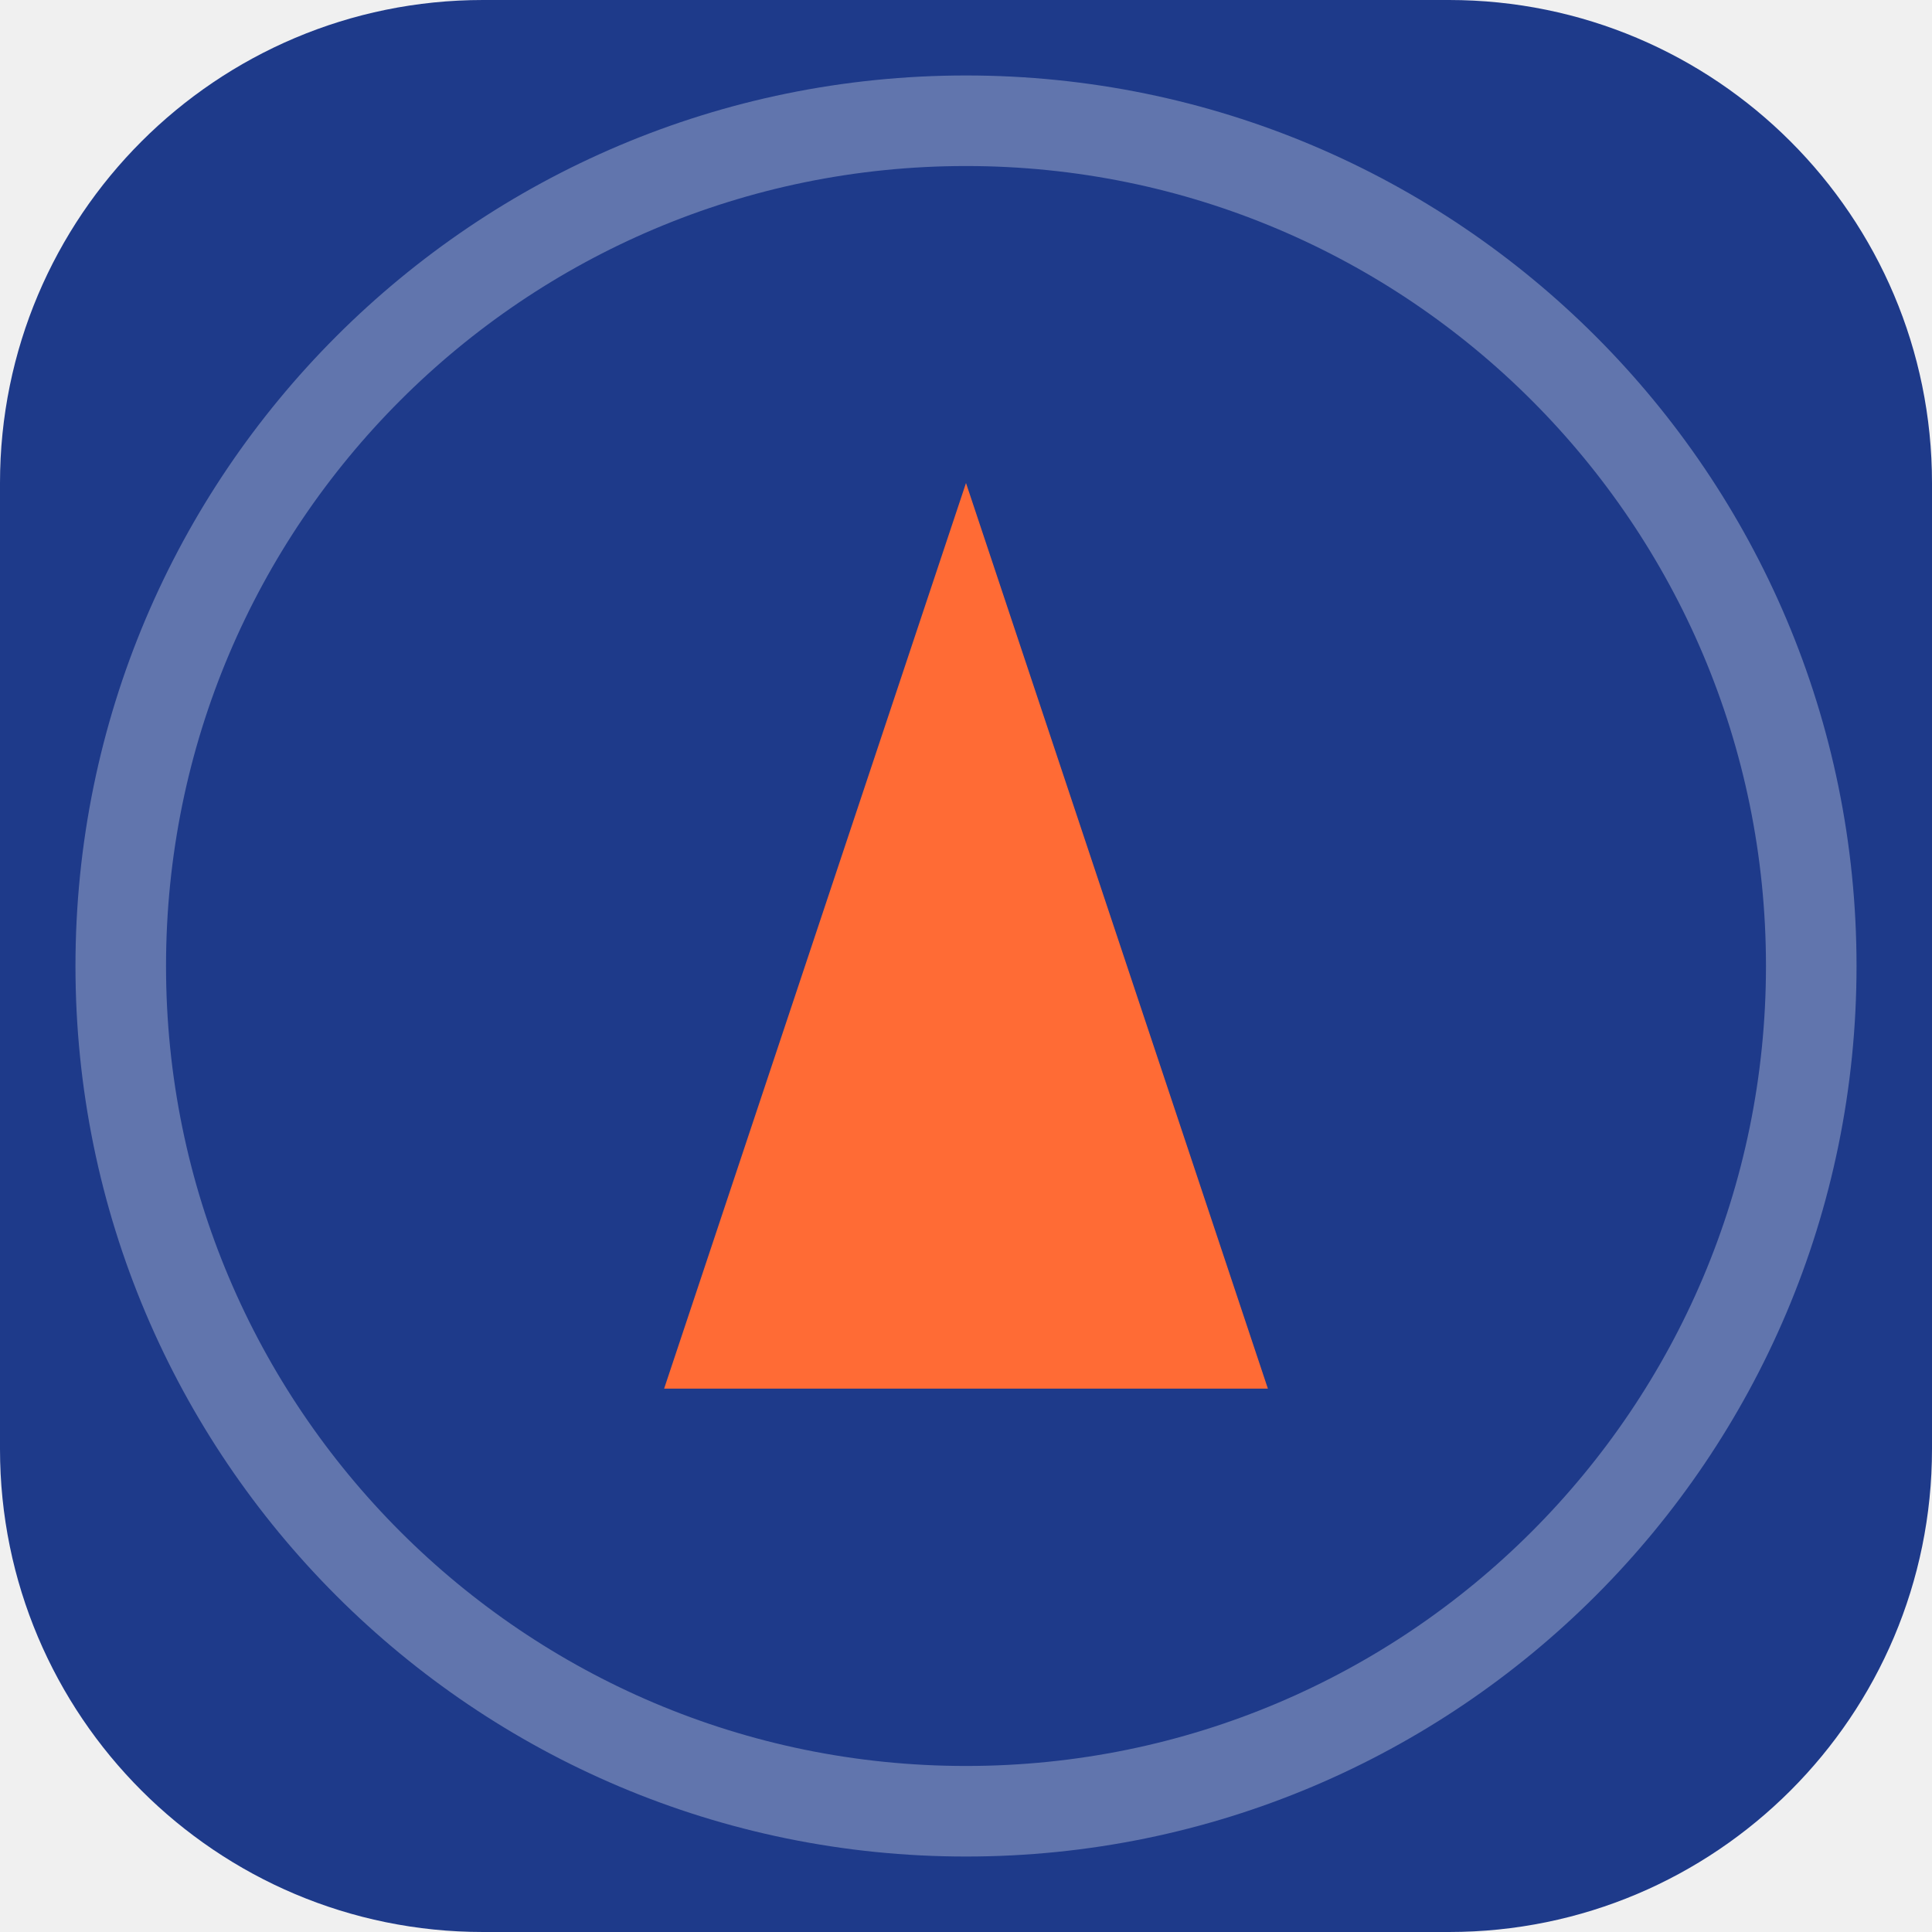
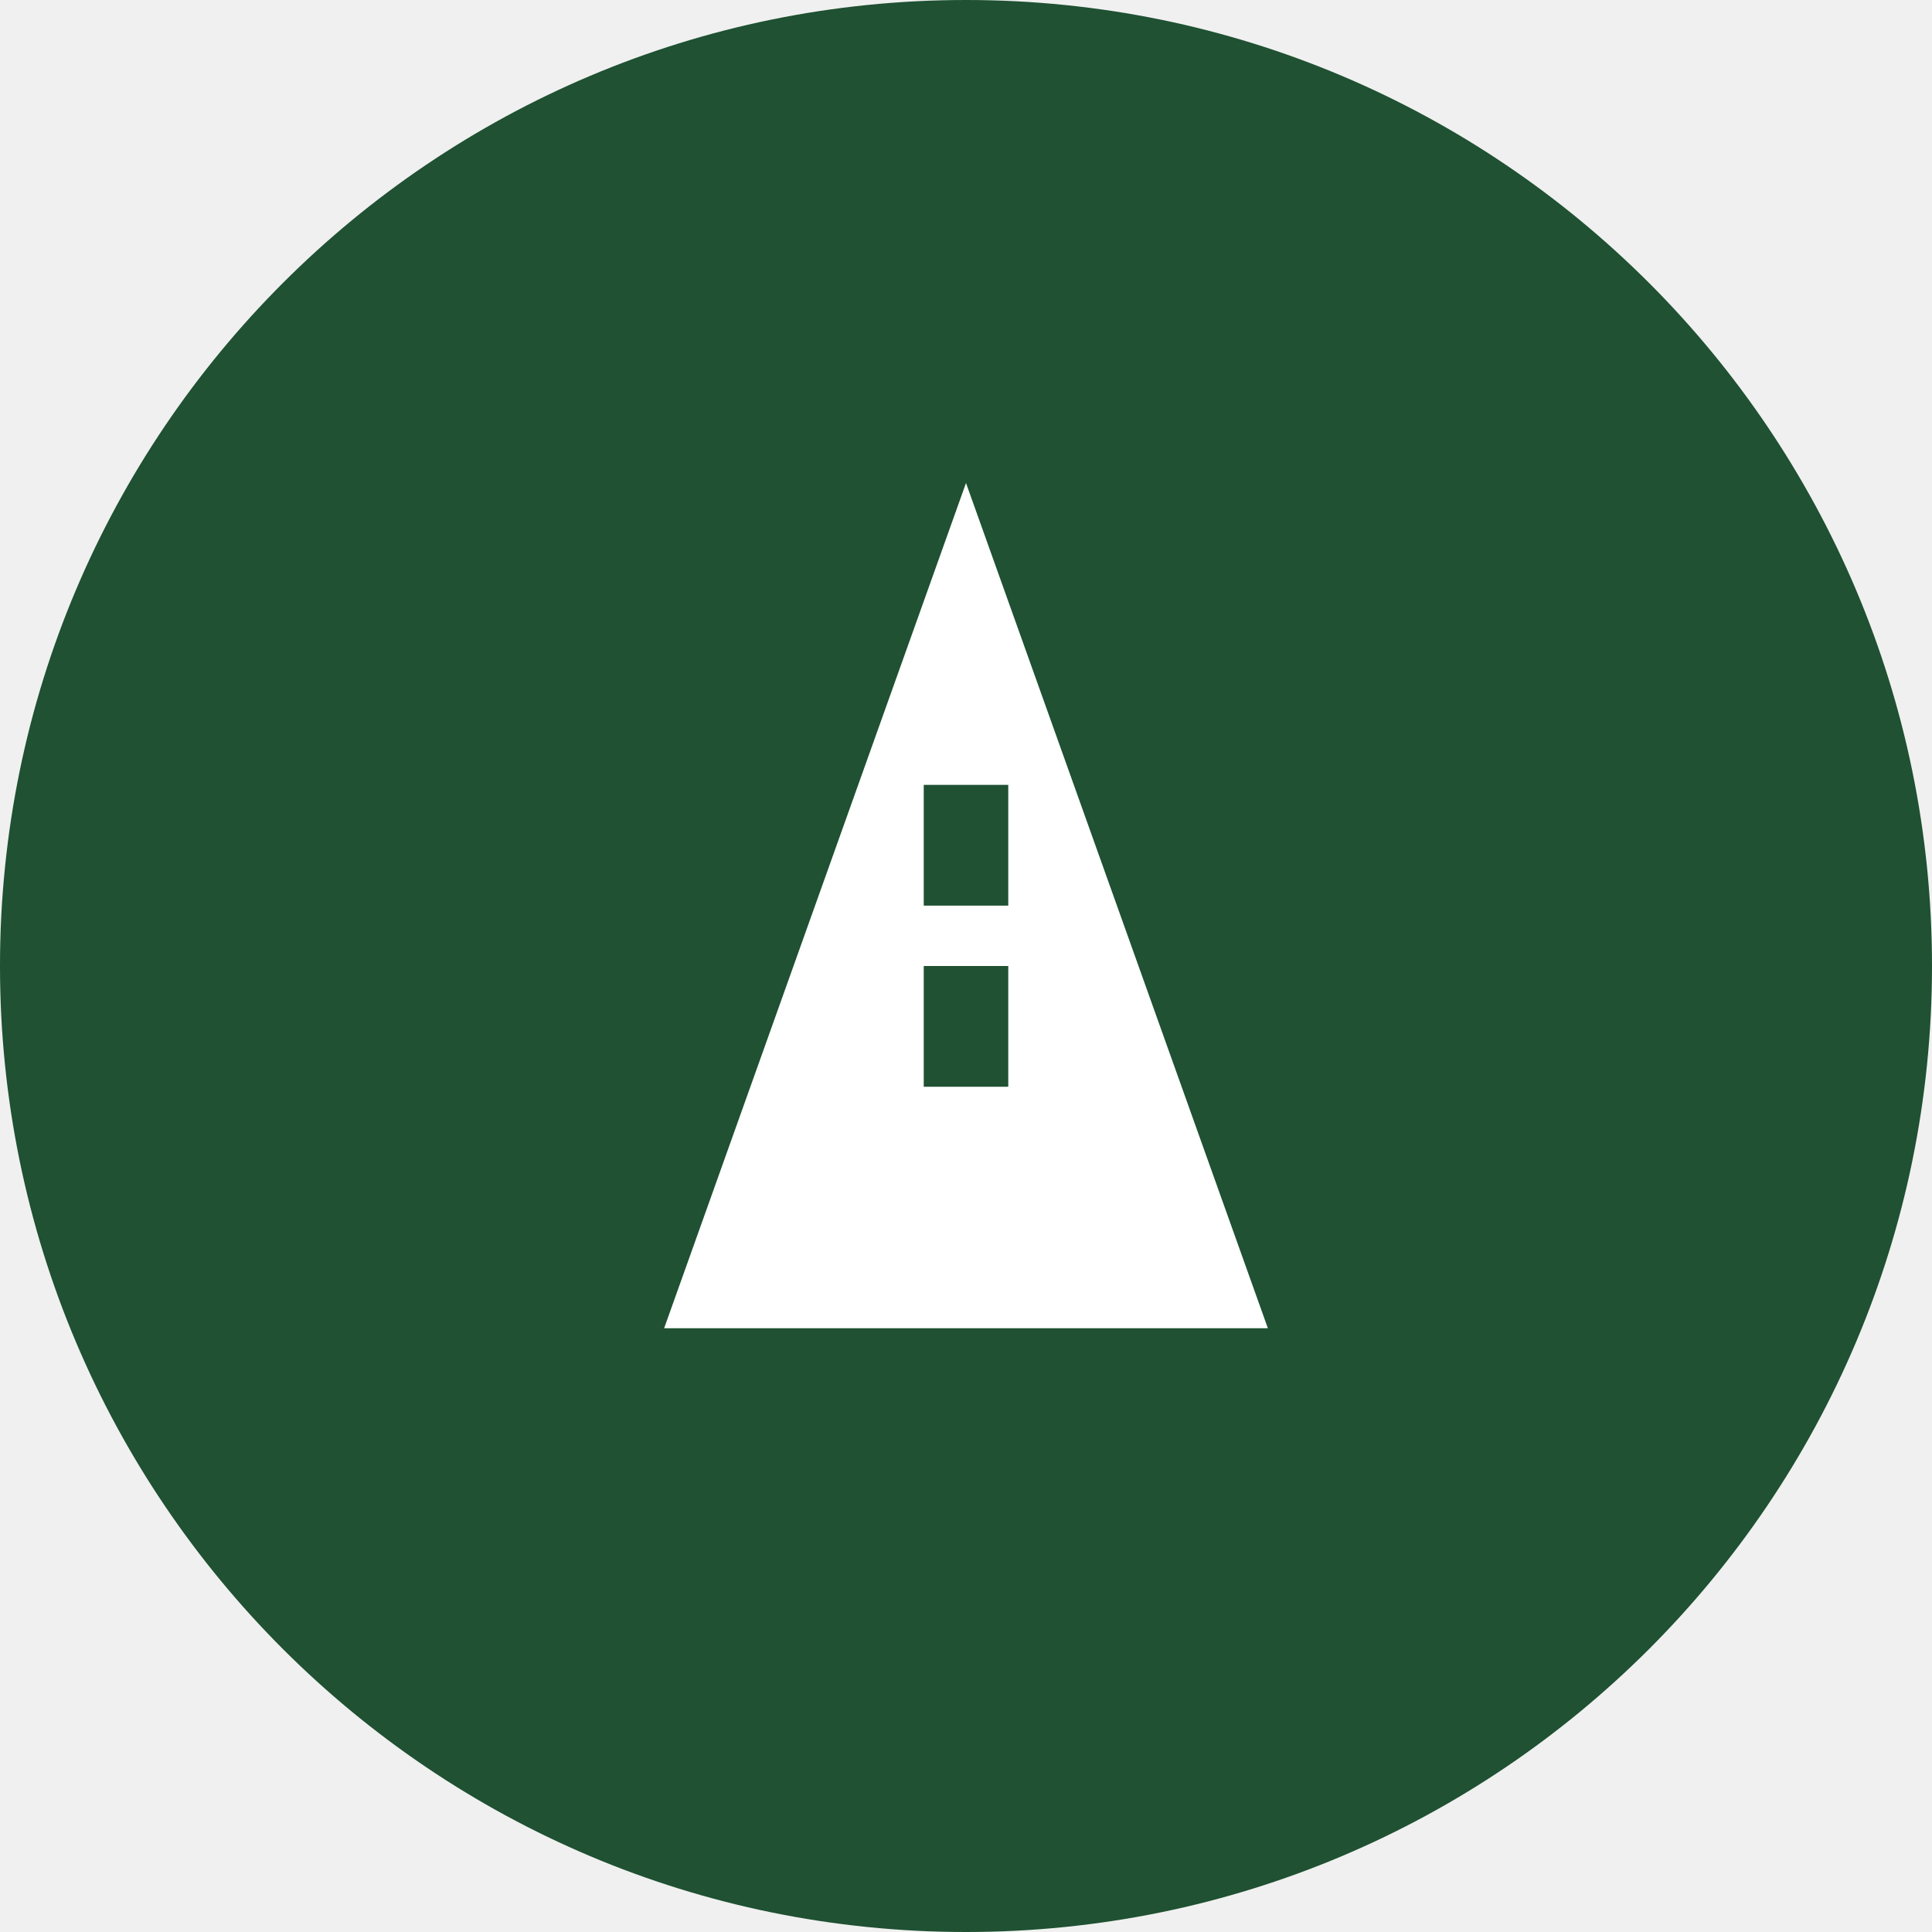
<svg xmlns="http://www.w3.org/2000/svg" viewBox="0 0 32 32">
-   <rect width="32" height="32" rx="8" fill="#1e3a8a" />
-   <path d="M16 8l5 15H11l5-15z" fill="#ff6b35" />
-   <circle cx="16" cy="16" r="14" fill="none" stroke="white" stroke-width="1.5" opacity="0.3" />
+   <circle cx="16" cy="16" r="16" fill="#1f5132" />
+   <path d="M16 8l5 14H11l5-14z" fill="#ffffff" />
+   <rect x="15.3" y="13" width="1.4" height="2" fill="#1f5132" />
+   <rect x="15.3" y="16" width="1.4" height="2" fill="#1f5132" />
</svg>
